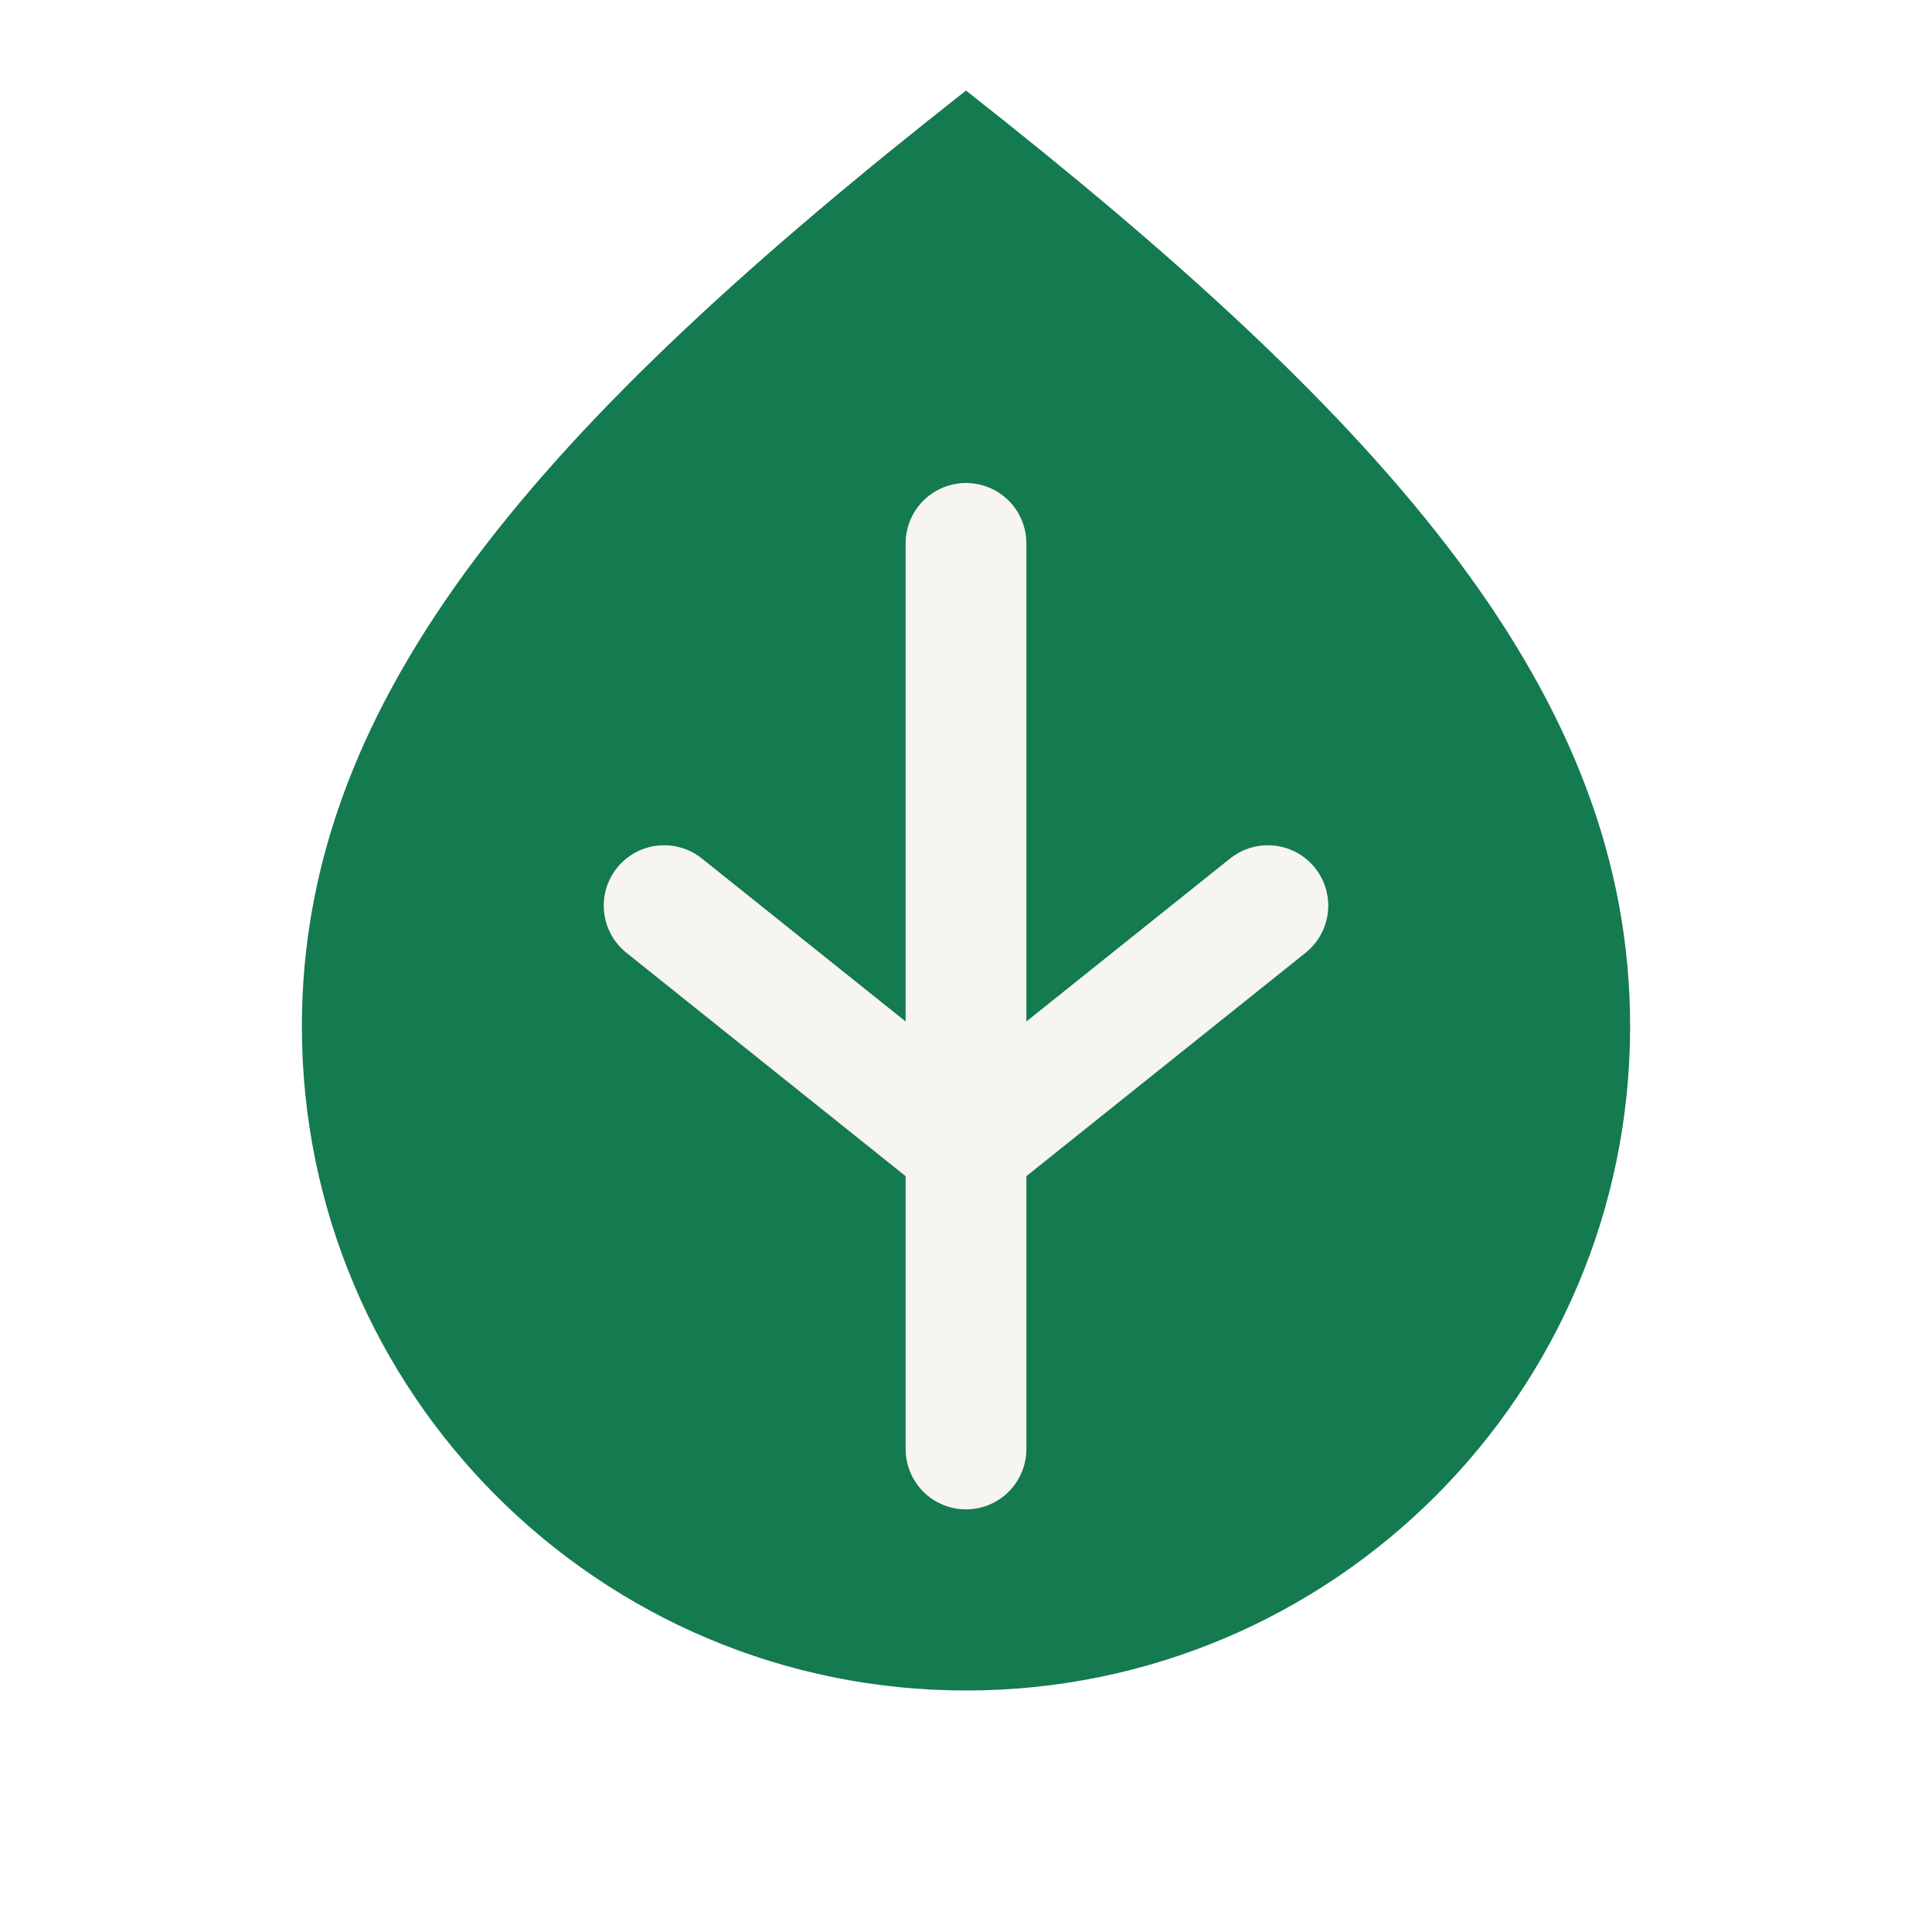
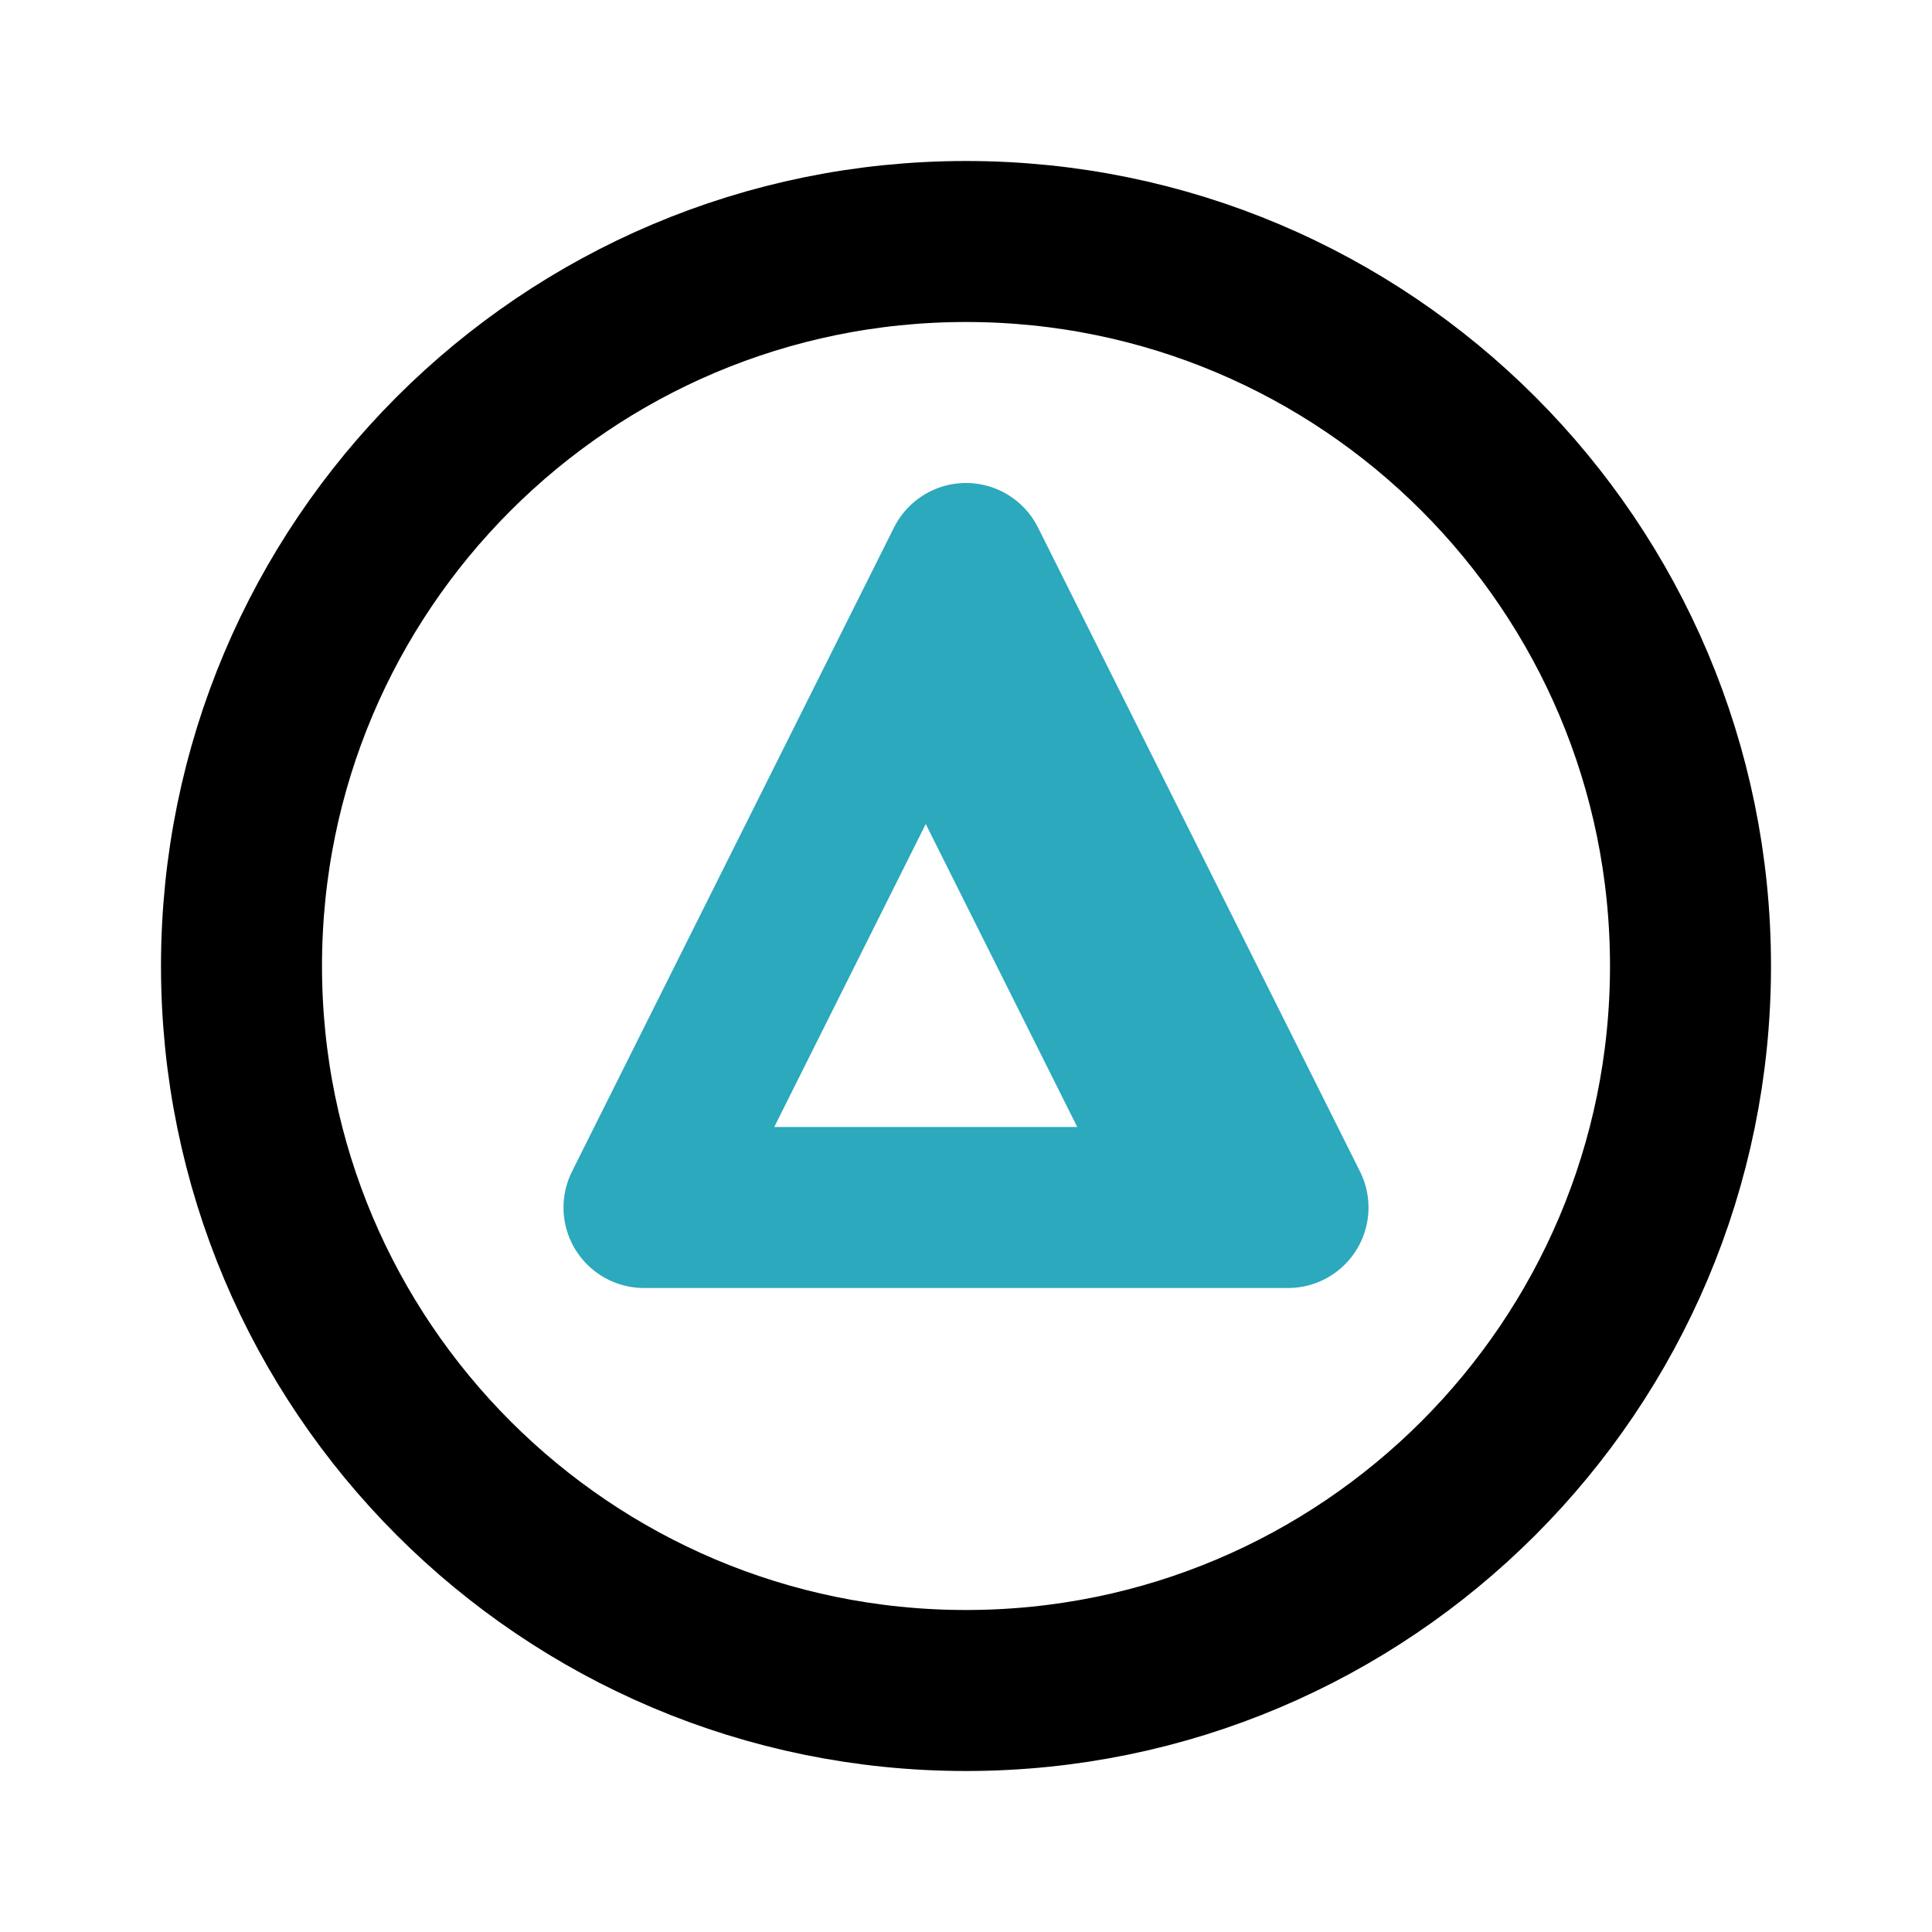
- <svg xmlns="http://www.w3.org/2000/svg" viewBox="0 0 64 64">
-   <path fill="#147a50" d="M32 3C18 14 10 23 10 34a22 22 0 0 0 44 0C54 23 46 14 32 3Z" />
-   <path fill="none" stroke="#f7f5ef" stroke-linecap="round" stroke-width="4" d="M32 18v30M22 30l10 8 10-8" />
+ <svg xmlns="http://www.w3.org/2000/svg" viewBox="0 0 24 24">
+   <path d="M16,15,12,7,8,15Zm-1,0L11.5,8" fill="none" stroke="#2ca9bc" stroke-linecap="round" stroke-linejoin="round" stroke-width="2" />
+   <circle cx="12" cy="12" r="9" fill="none" stroke="#000" stroke-linecap="round" stroke-linejoin="round" stroke-width="2" />
</svg>
